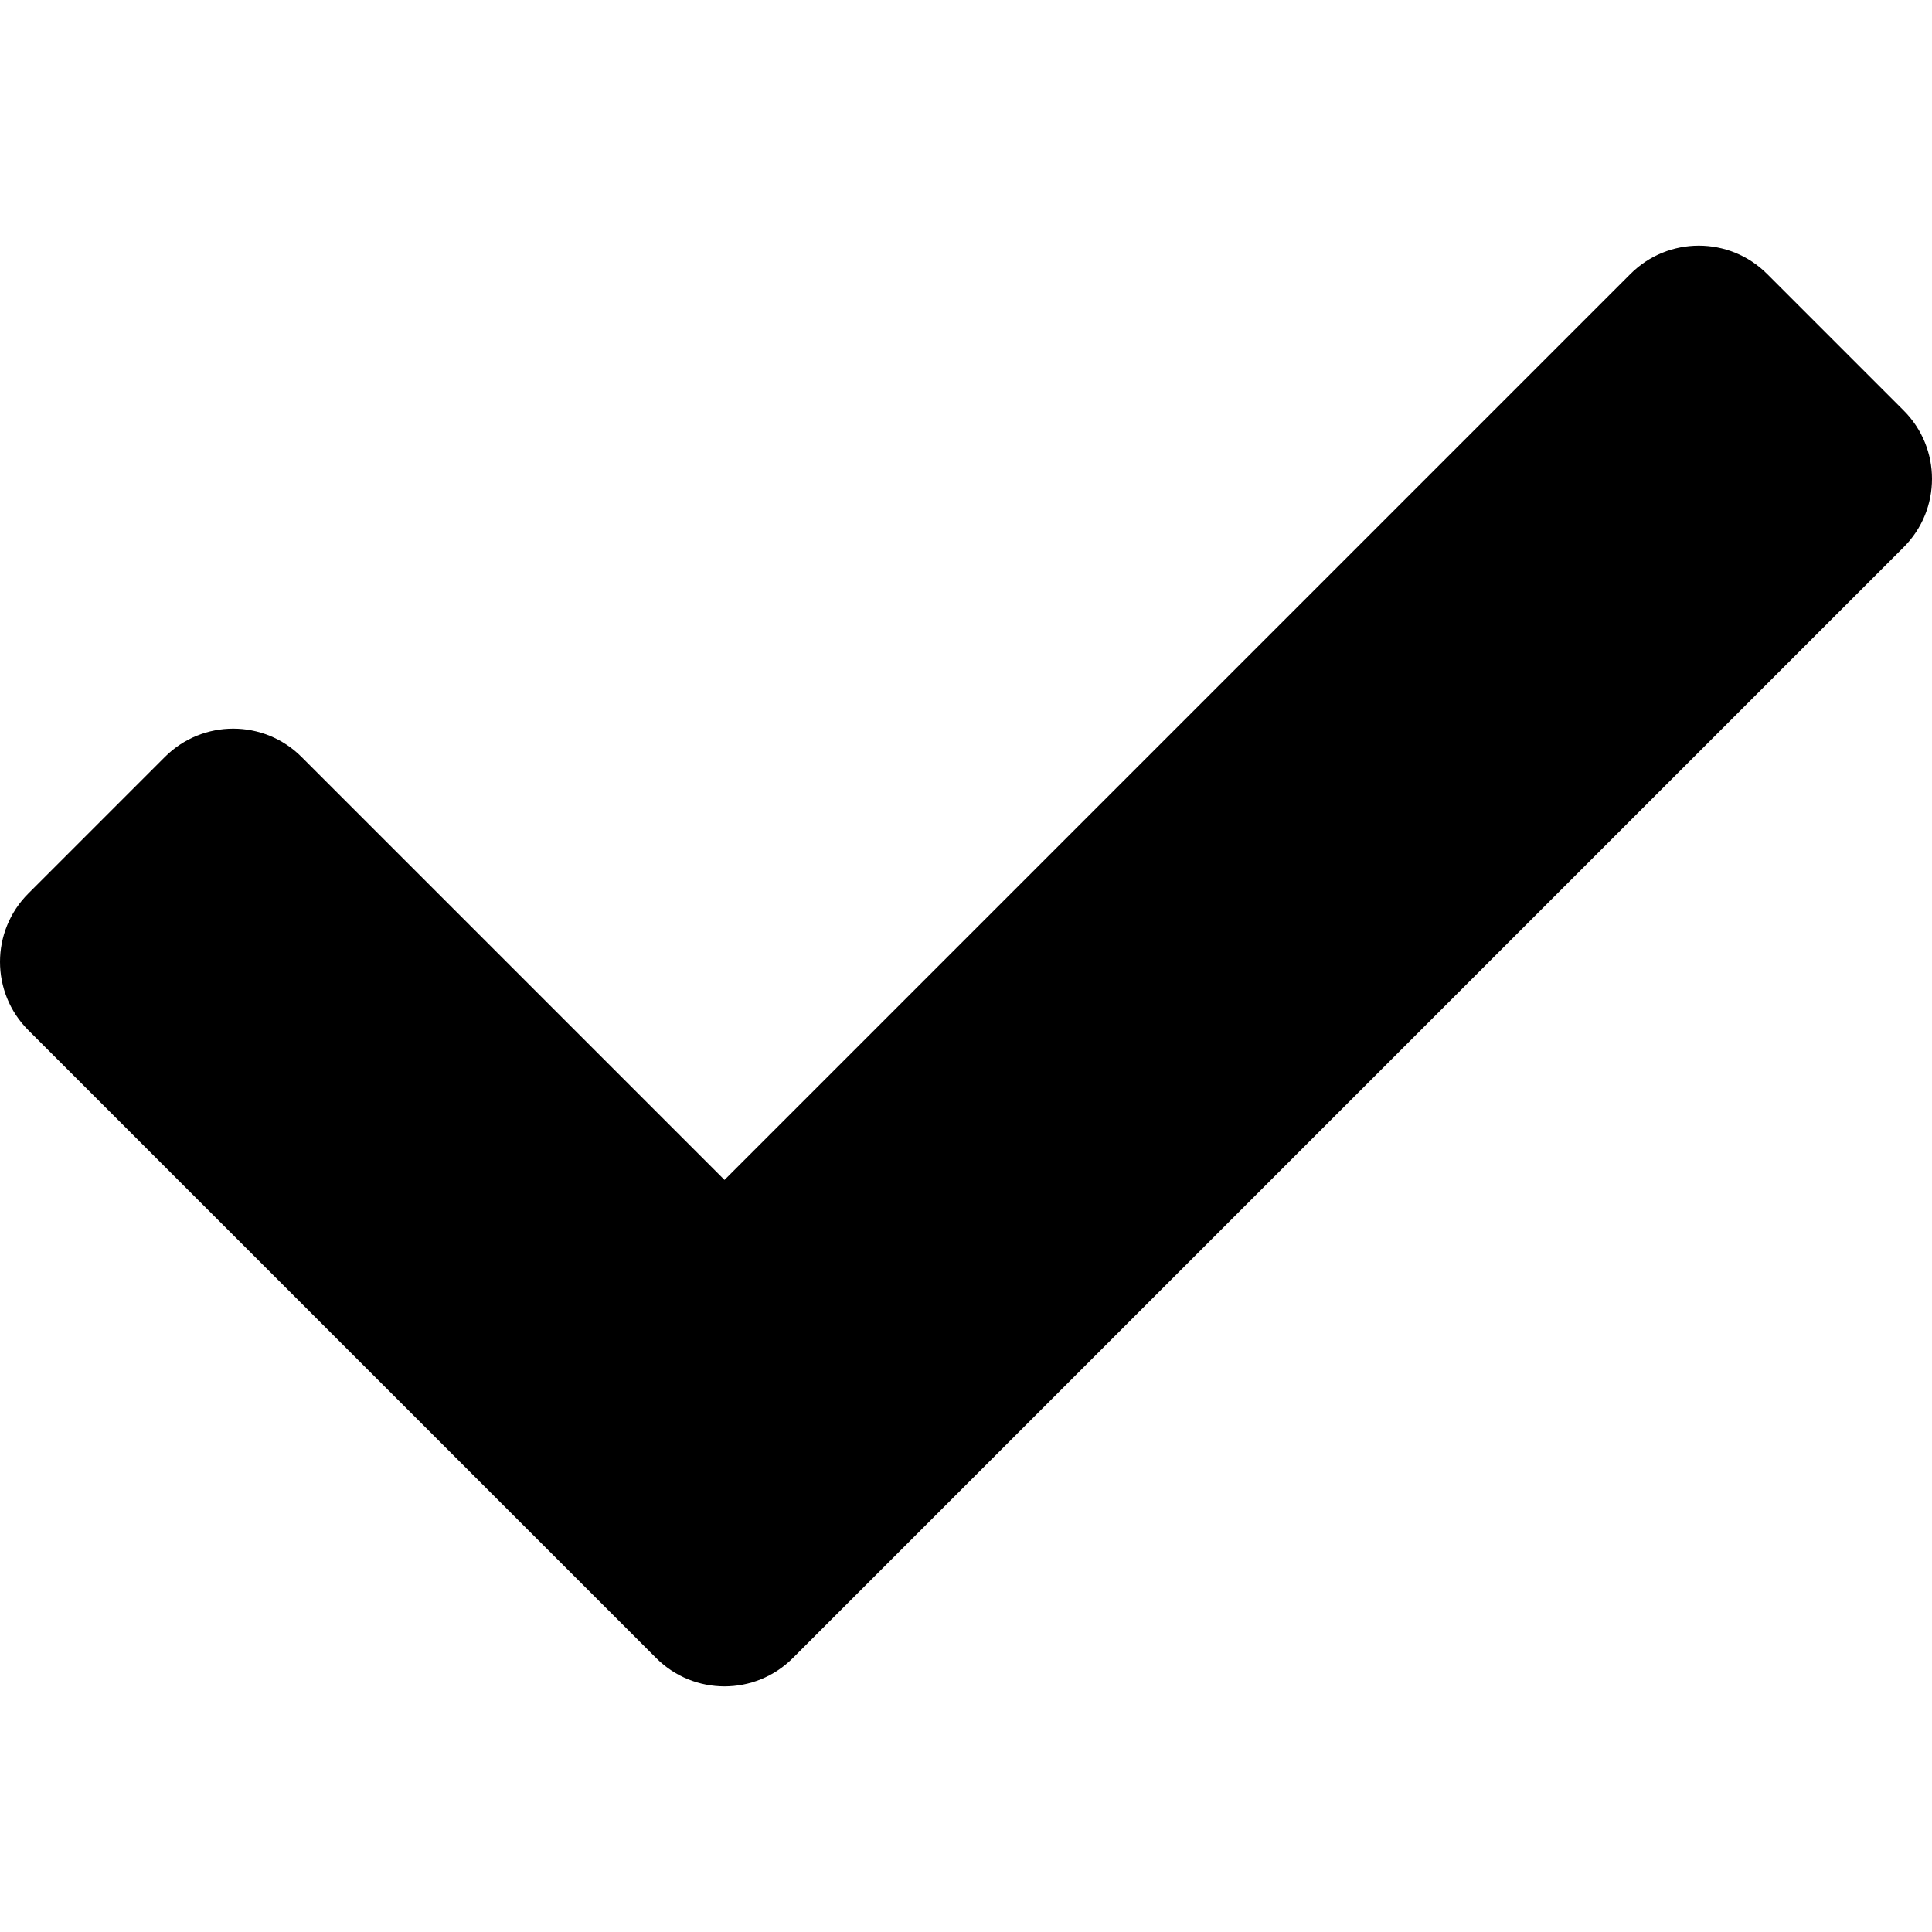
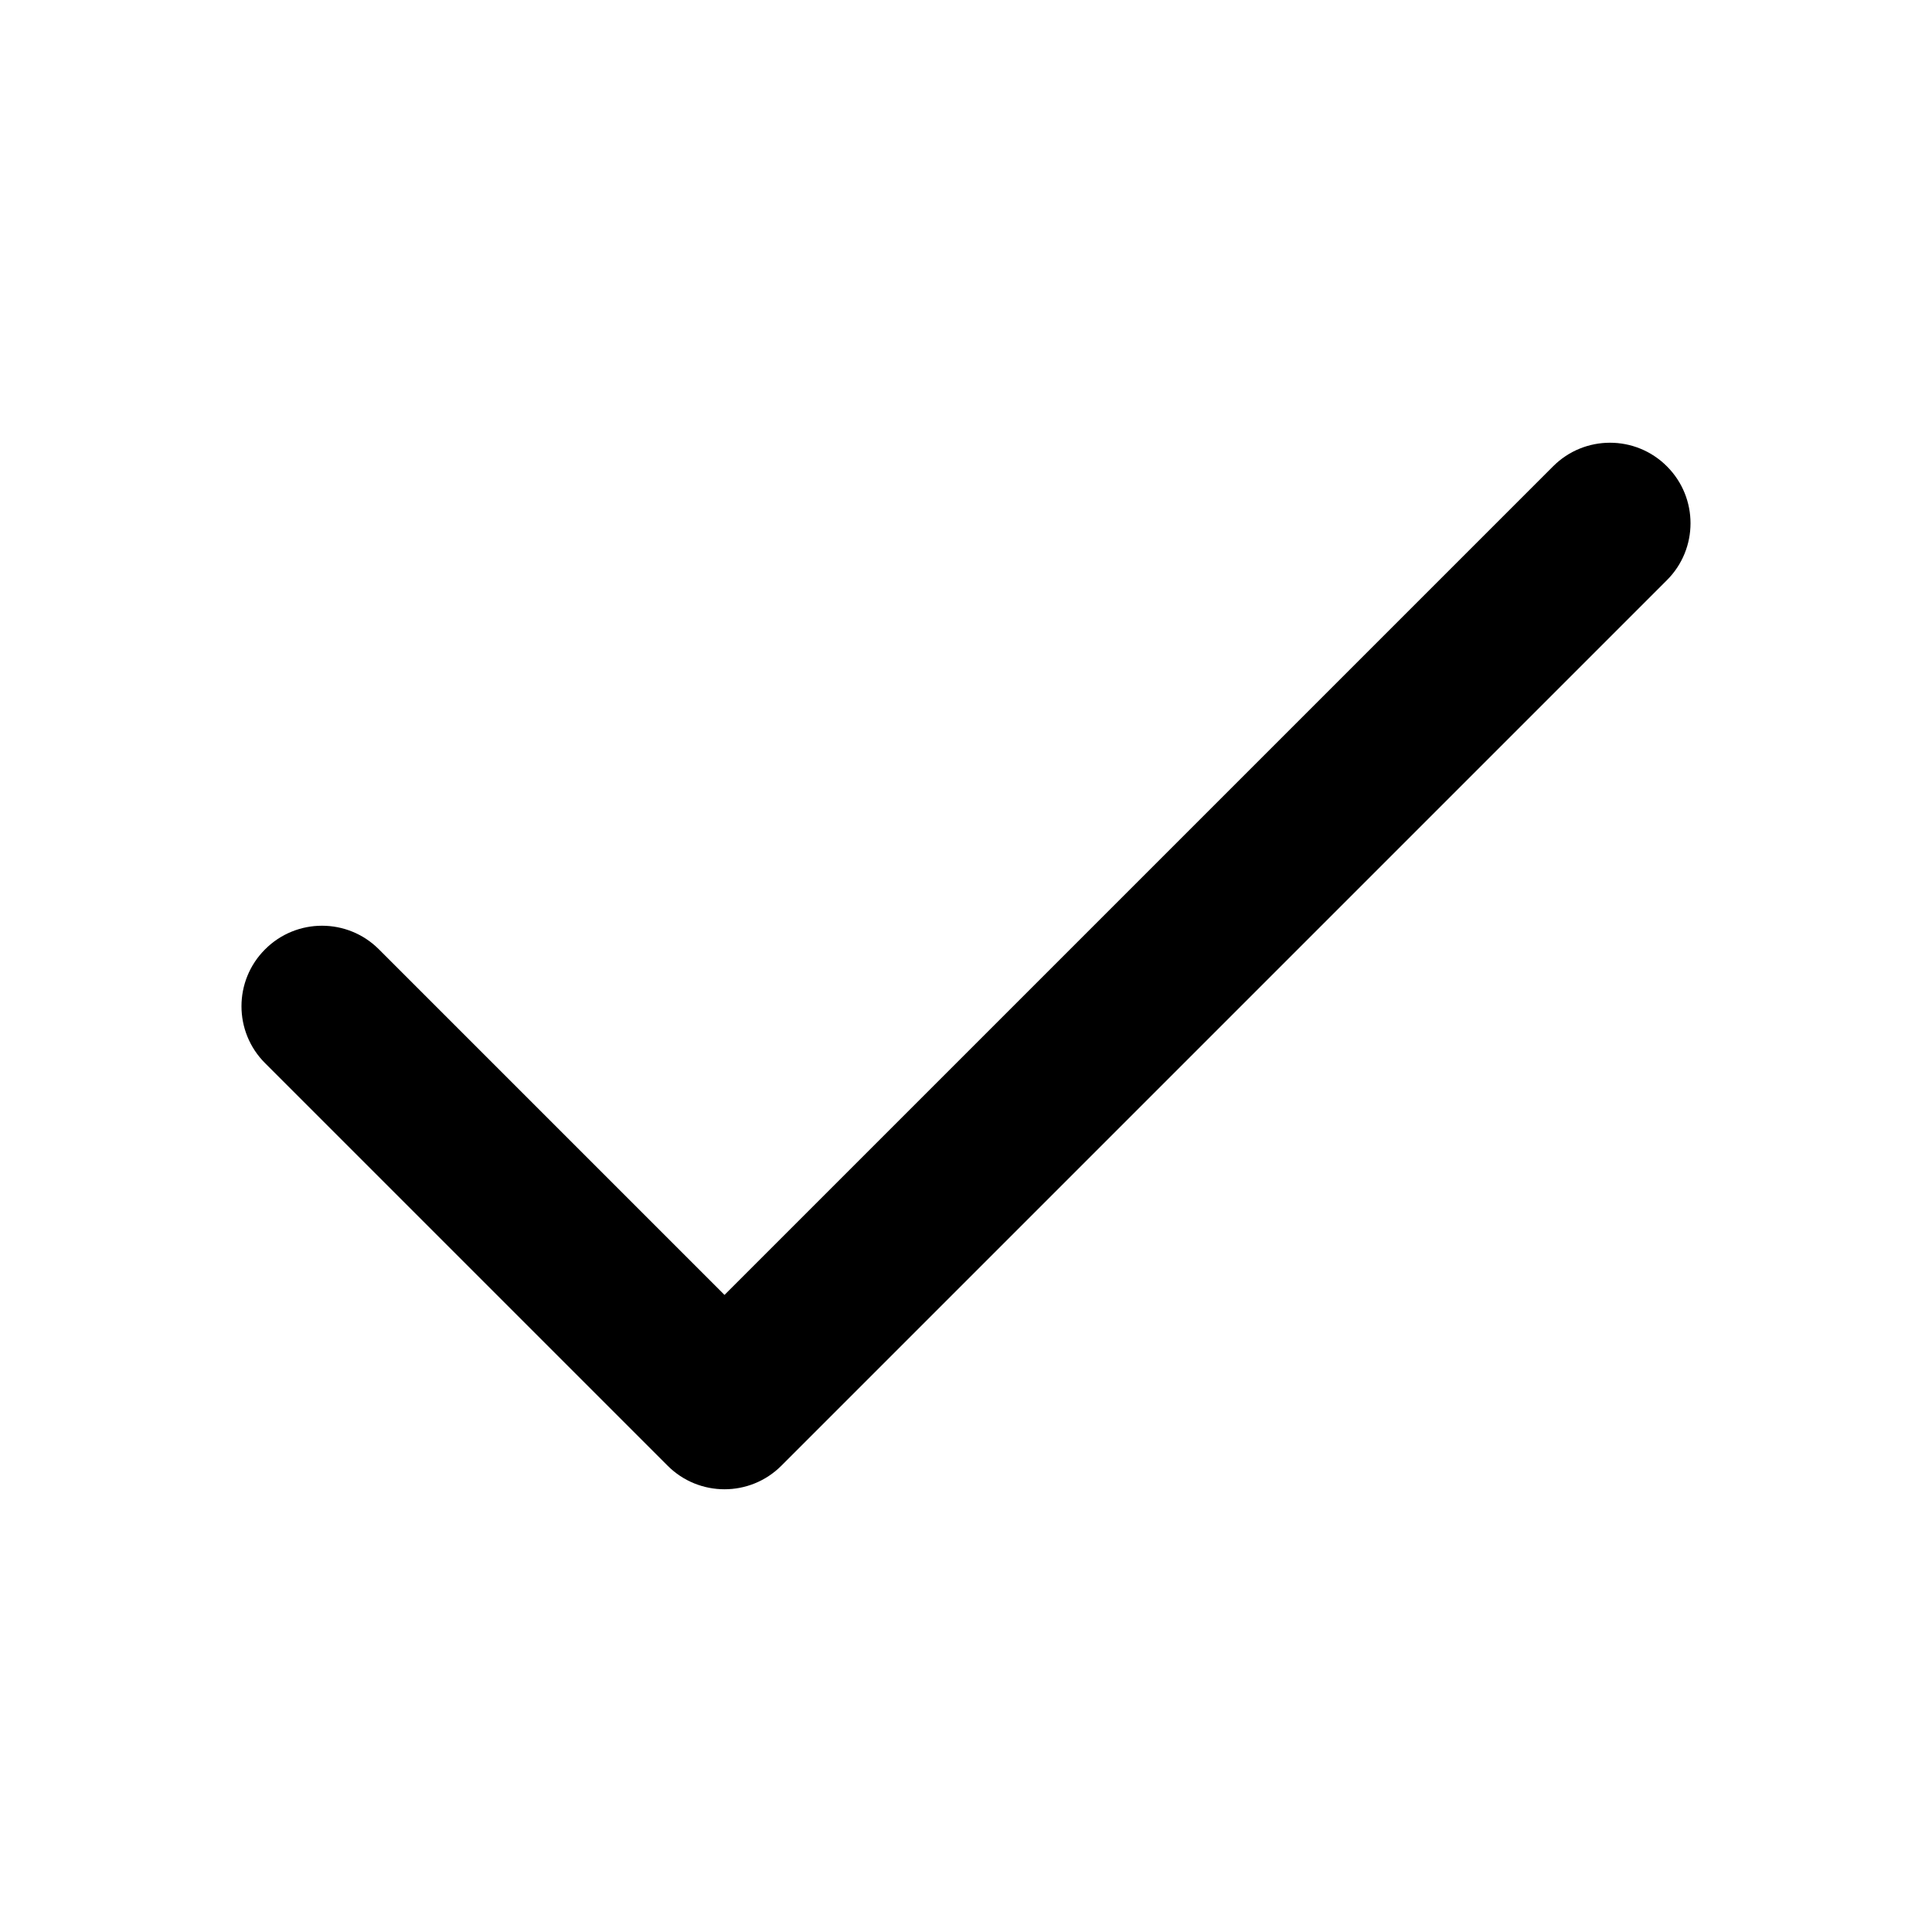
- <svg xmlns="http://www.w3.org/2000/svg" viewBox="0 0 512 512">
-   <path d="M173.898 439.404l-166.4-166.4c-9.997-9.997-9.997-26.206 0-36.204l36.203-36.204c9.997-9.998 26.207-9.998 36.204 0L192 312.69 432.095 72.596c9.997-9.997 26.207-9.997 36.204 0l36.203 36.204c9.997 9.997 9.997 26.206 0 36.204l-294.4 294.401c-9.998 9.997-26.207 9.997-36.204-.001z" />
+ <svg xmlns="http://www.w3.org/2000/svg" width="24px" height="24px" viewBox="0 0 24 24" version="1.1">
+   <g id="Artboard" stroke="none" stroke-width="1" fill="none" fill-rule="evenodd">
+     <g id="check" transform="translate(3, 5.5)" fill="#000000" fill-rule="nonzero">
+       <path d="M6,10.586 L16.293,0.293 C16.683,-0.098 17.317,-0.098 17.707,0.293 C18.098,0.683 18.098,1.317 17.707,1.707 L6.707,12.707 C6.317,13.098 5.683,13.098 5.293,12.707 L0.293,7.707 C-0.098,7.317 -0.098,6.683 0.293,6.293 C0.683,5.902 1.317,5.902 1.707,6.293 L6,10.586 Z" id="Path" />
+     </g>
+   </g>
</svg>
